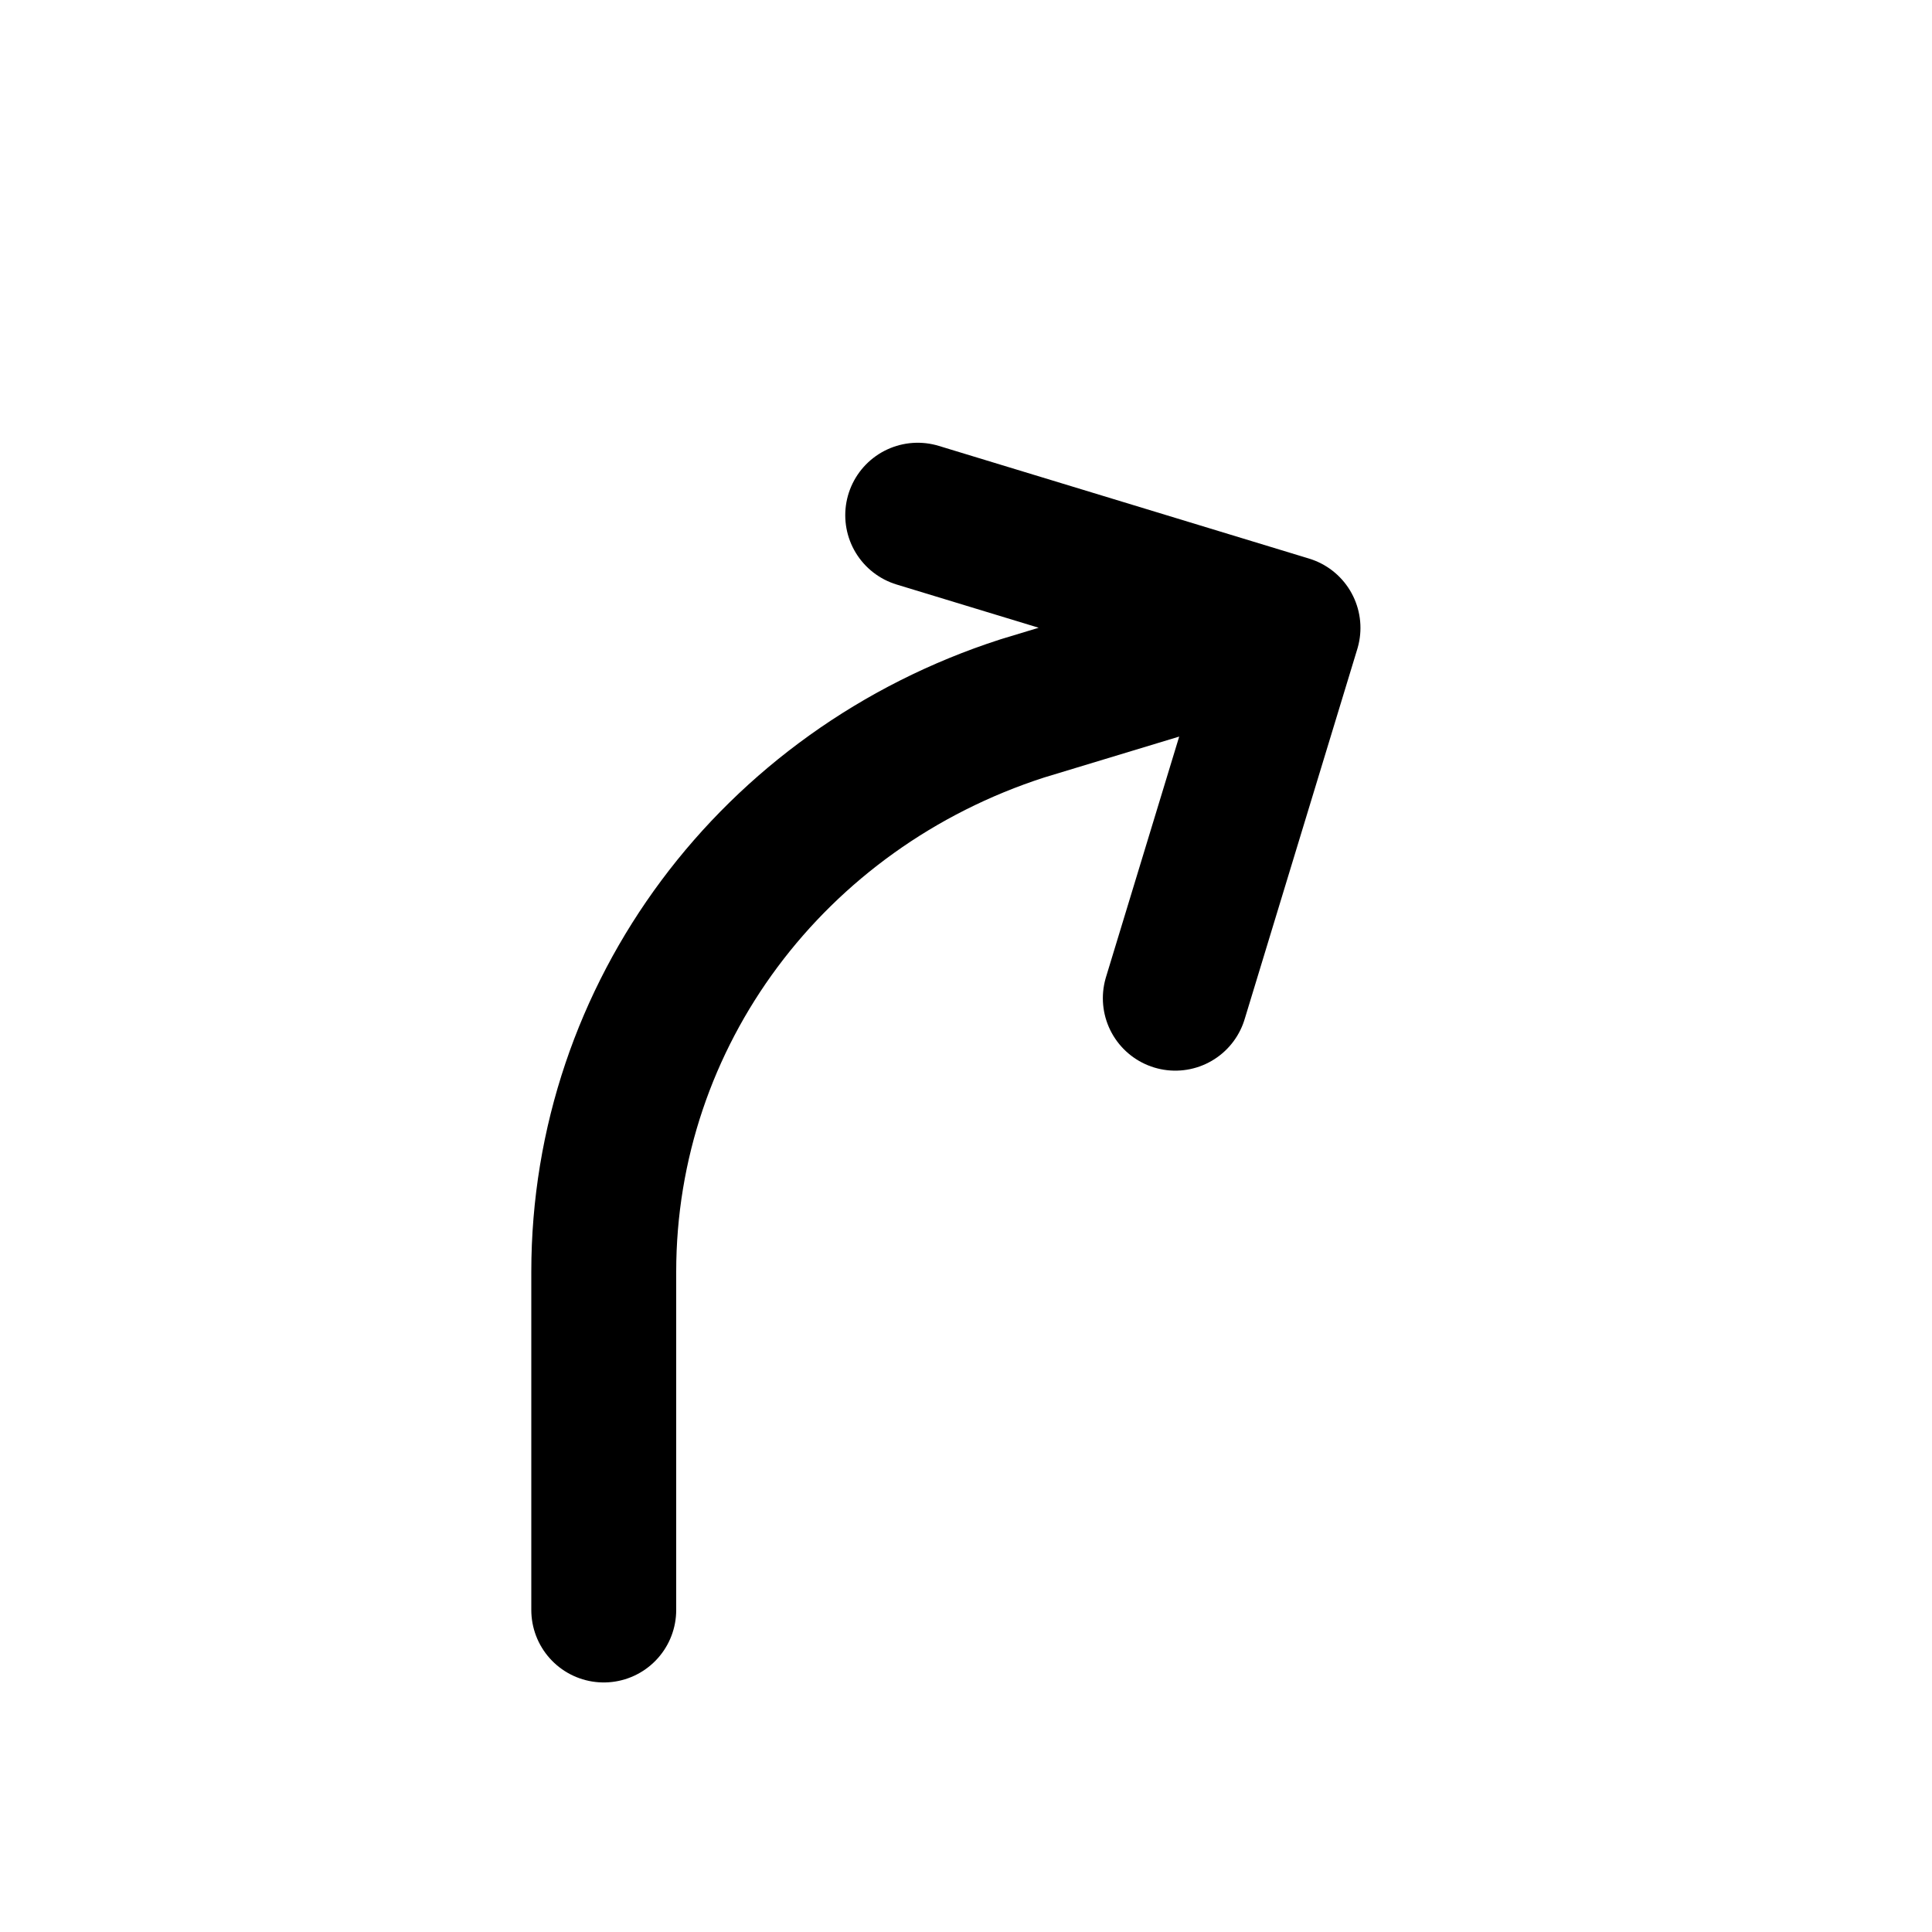
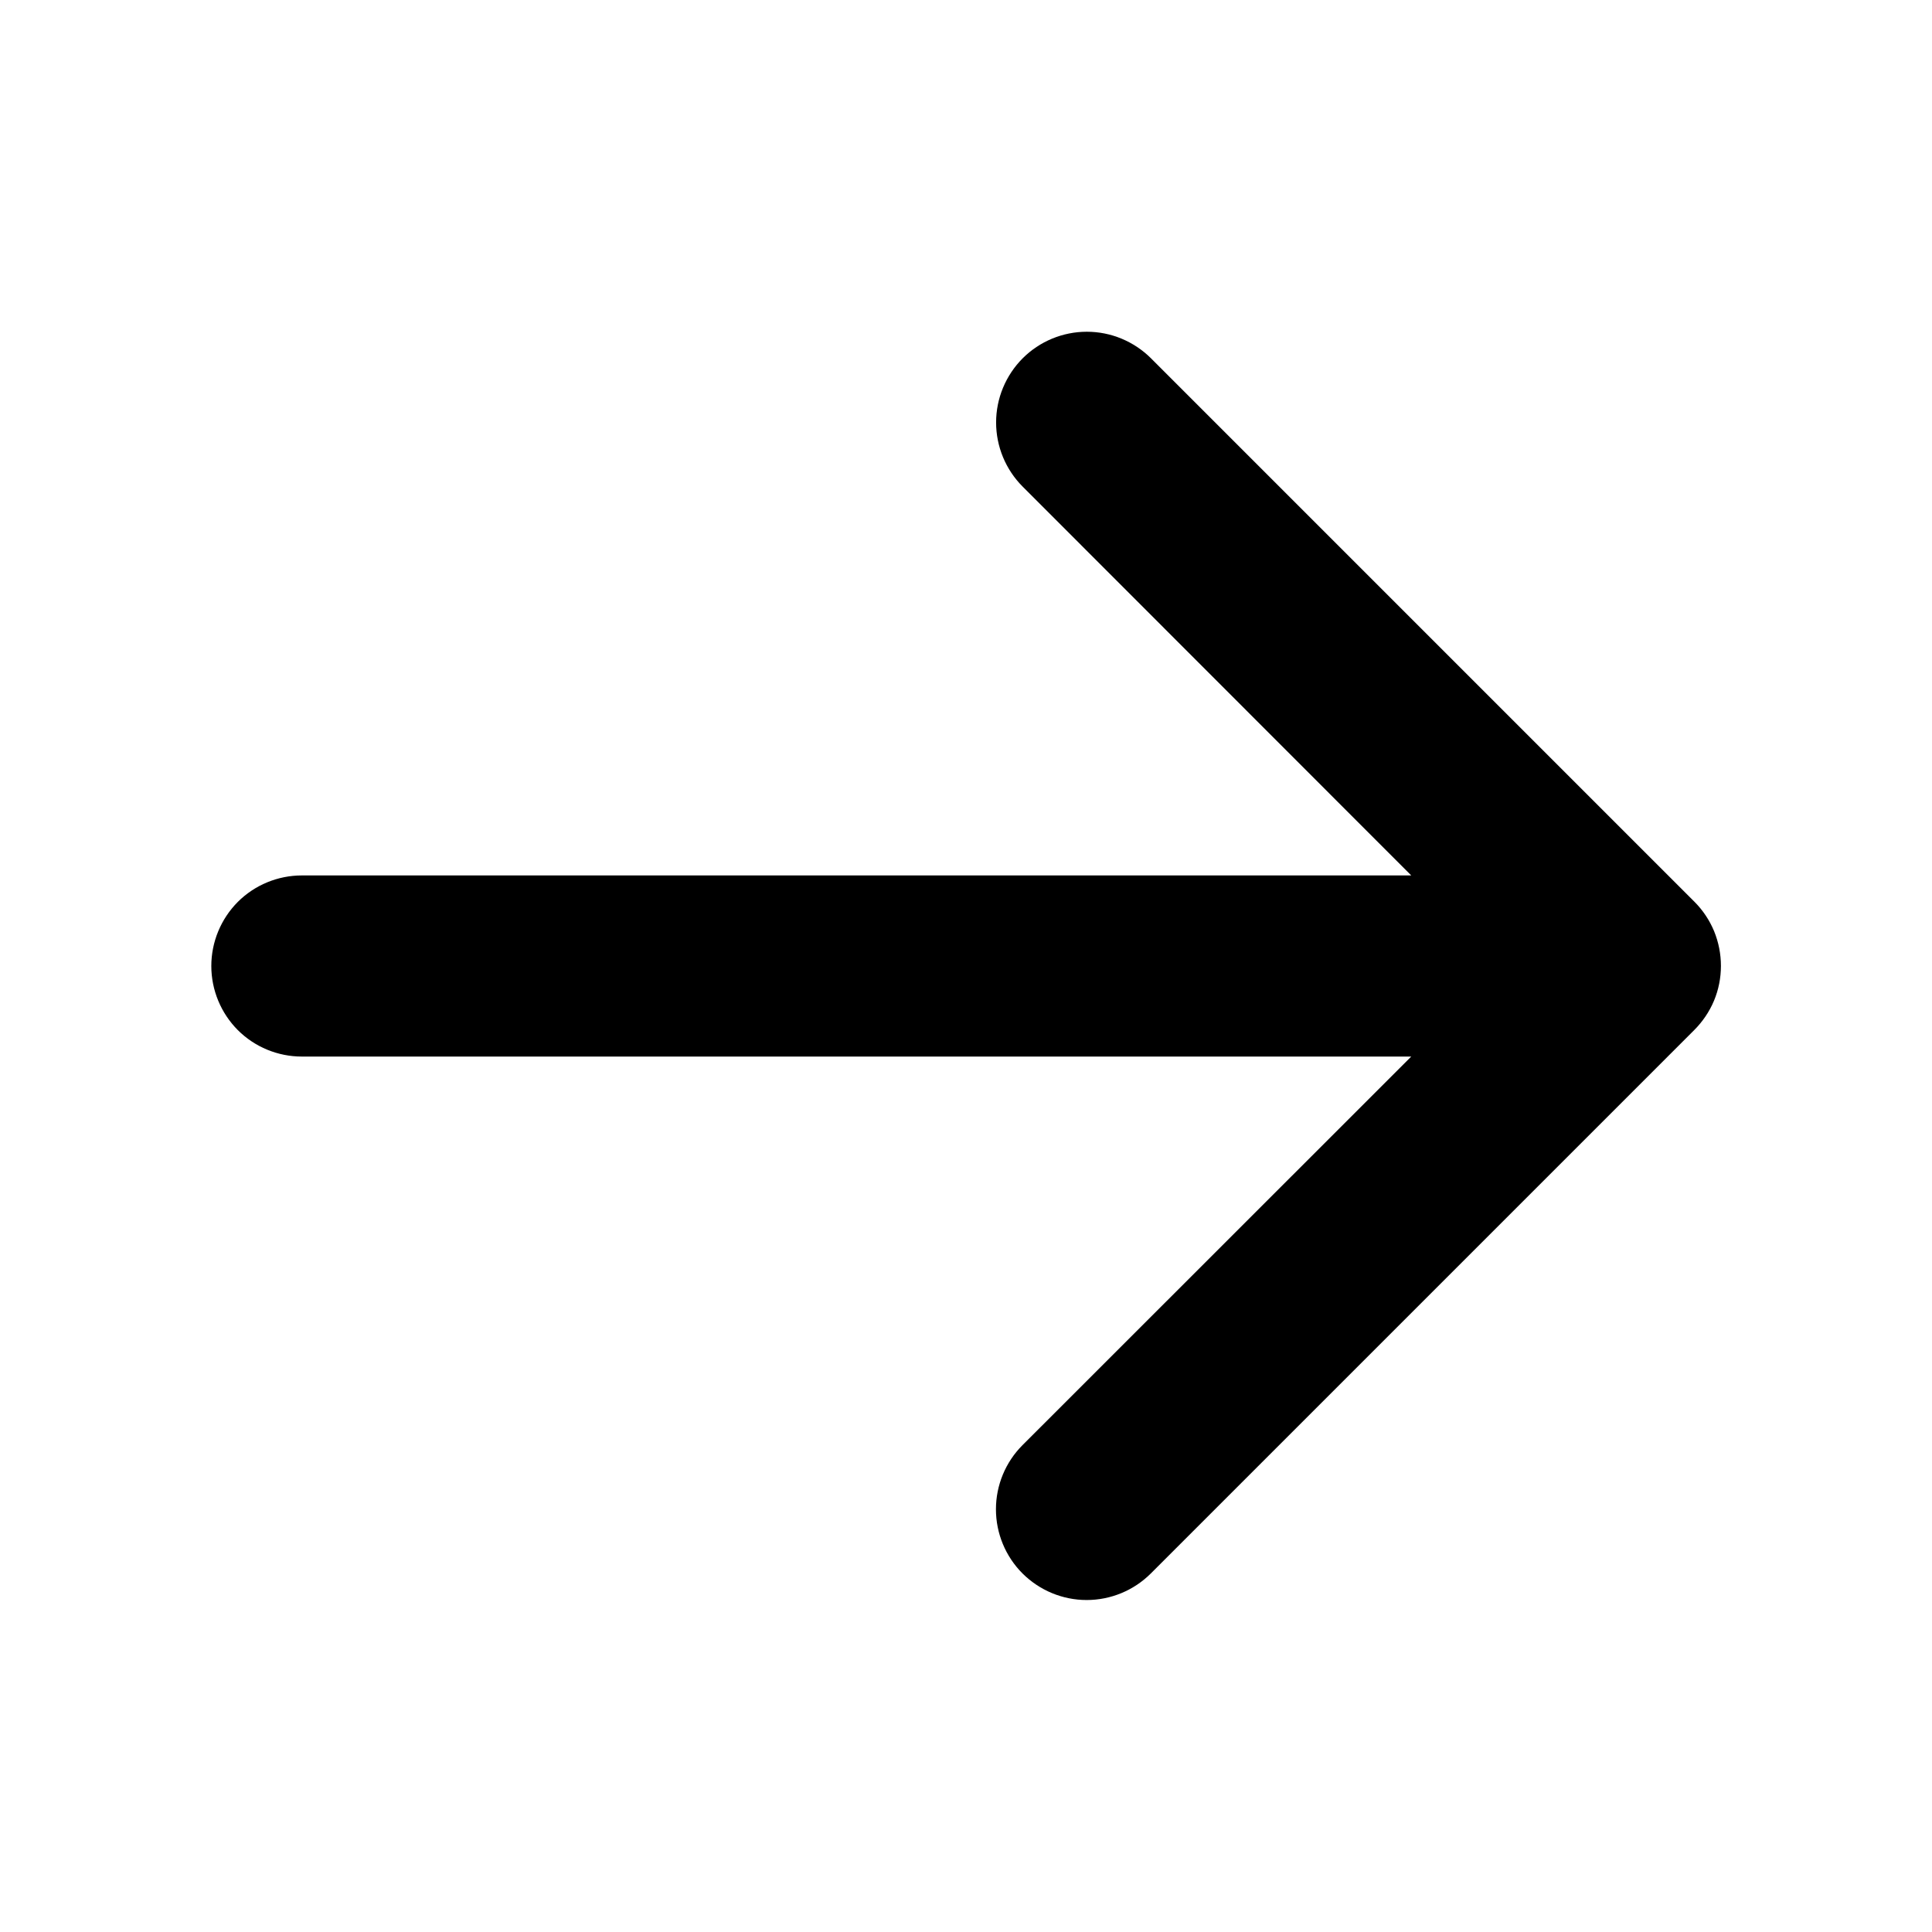
- <svg xmlns="http://www.w3.org/2000/svg" viewBox="0 0 24 24" fill="none" stroke="currentColor" stroke-width="1.8" stroke-linecap="round" stroke-linejoin="round">
-   <path d="M7.5 20v-4.2c0-3.2 2.1-6 5.2-7L16 7.8M16 7.8l-4.6-1.4M16 7.8l-1.4 4.6" />
+ <svg xmlns="http://www.w3.org/2000/svg" viewBox="0 0 24 24" fill="none">
+   <path d="M21.046 12.796L14.296 19.546C14.085 19.757 13.798 19.876 13.499 19.876C13.2 19.876 12.914 19.757 12.702 19.546C12.491 19.335 12.372 19.048 12.372 18.749C12.372 18.45 12.491 18.163 12.702 17.952L17.531 13.125H3.75C3.452 13.125 3.165 13.007 2.954 12.796C2.744 12.585 2.625 12.298 2.625 12C2.625 11.702 2.744 11.415 2.954 11.204C3.165 10.993 3.452 10.875 3.75 10.875H17.531L12.704 6.045C12.493 5.834 12.374 5.547 12.374 5.248C12.374 4.949 12.493 4.663 12.704 4.451C12.915 4.24 13.202 4.121 13.501 4.121C13.8 4.121 14.086 4.24 14.298 4.451L21.048 11.201C21.153 11.306 21.236 11.43 21.293 11.567C21.349 11.704 21.378 11.851 21.378 11.999C21.378 12.147 21.349 12.294 21.292 12.431C21.235 12.567 21.151 12.691 21.046 12.796Z" fill="currentColor" />
</svg>
